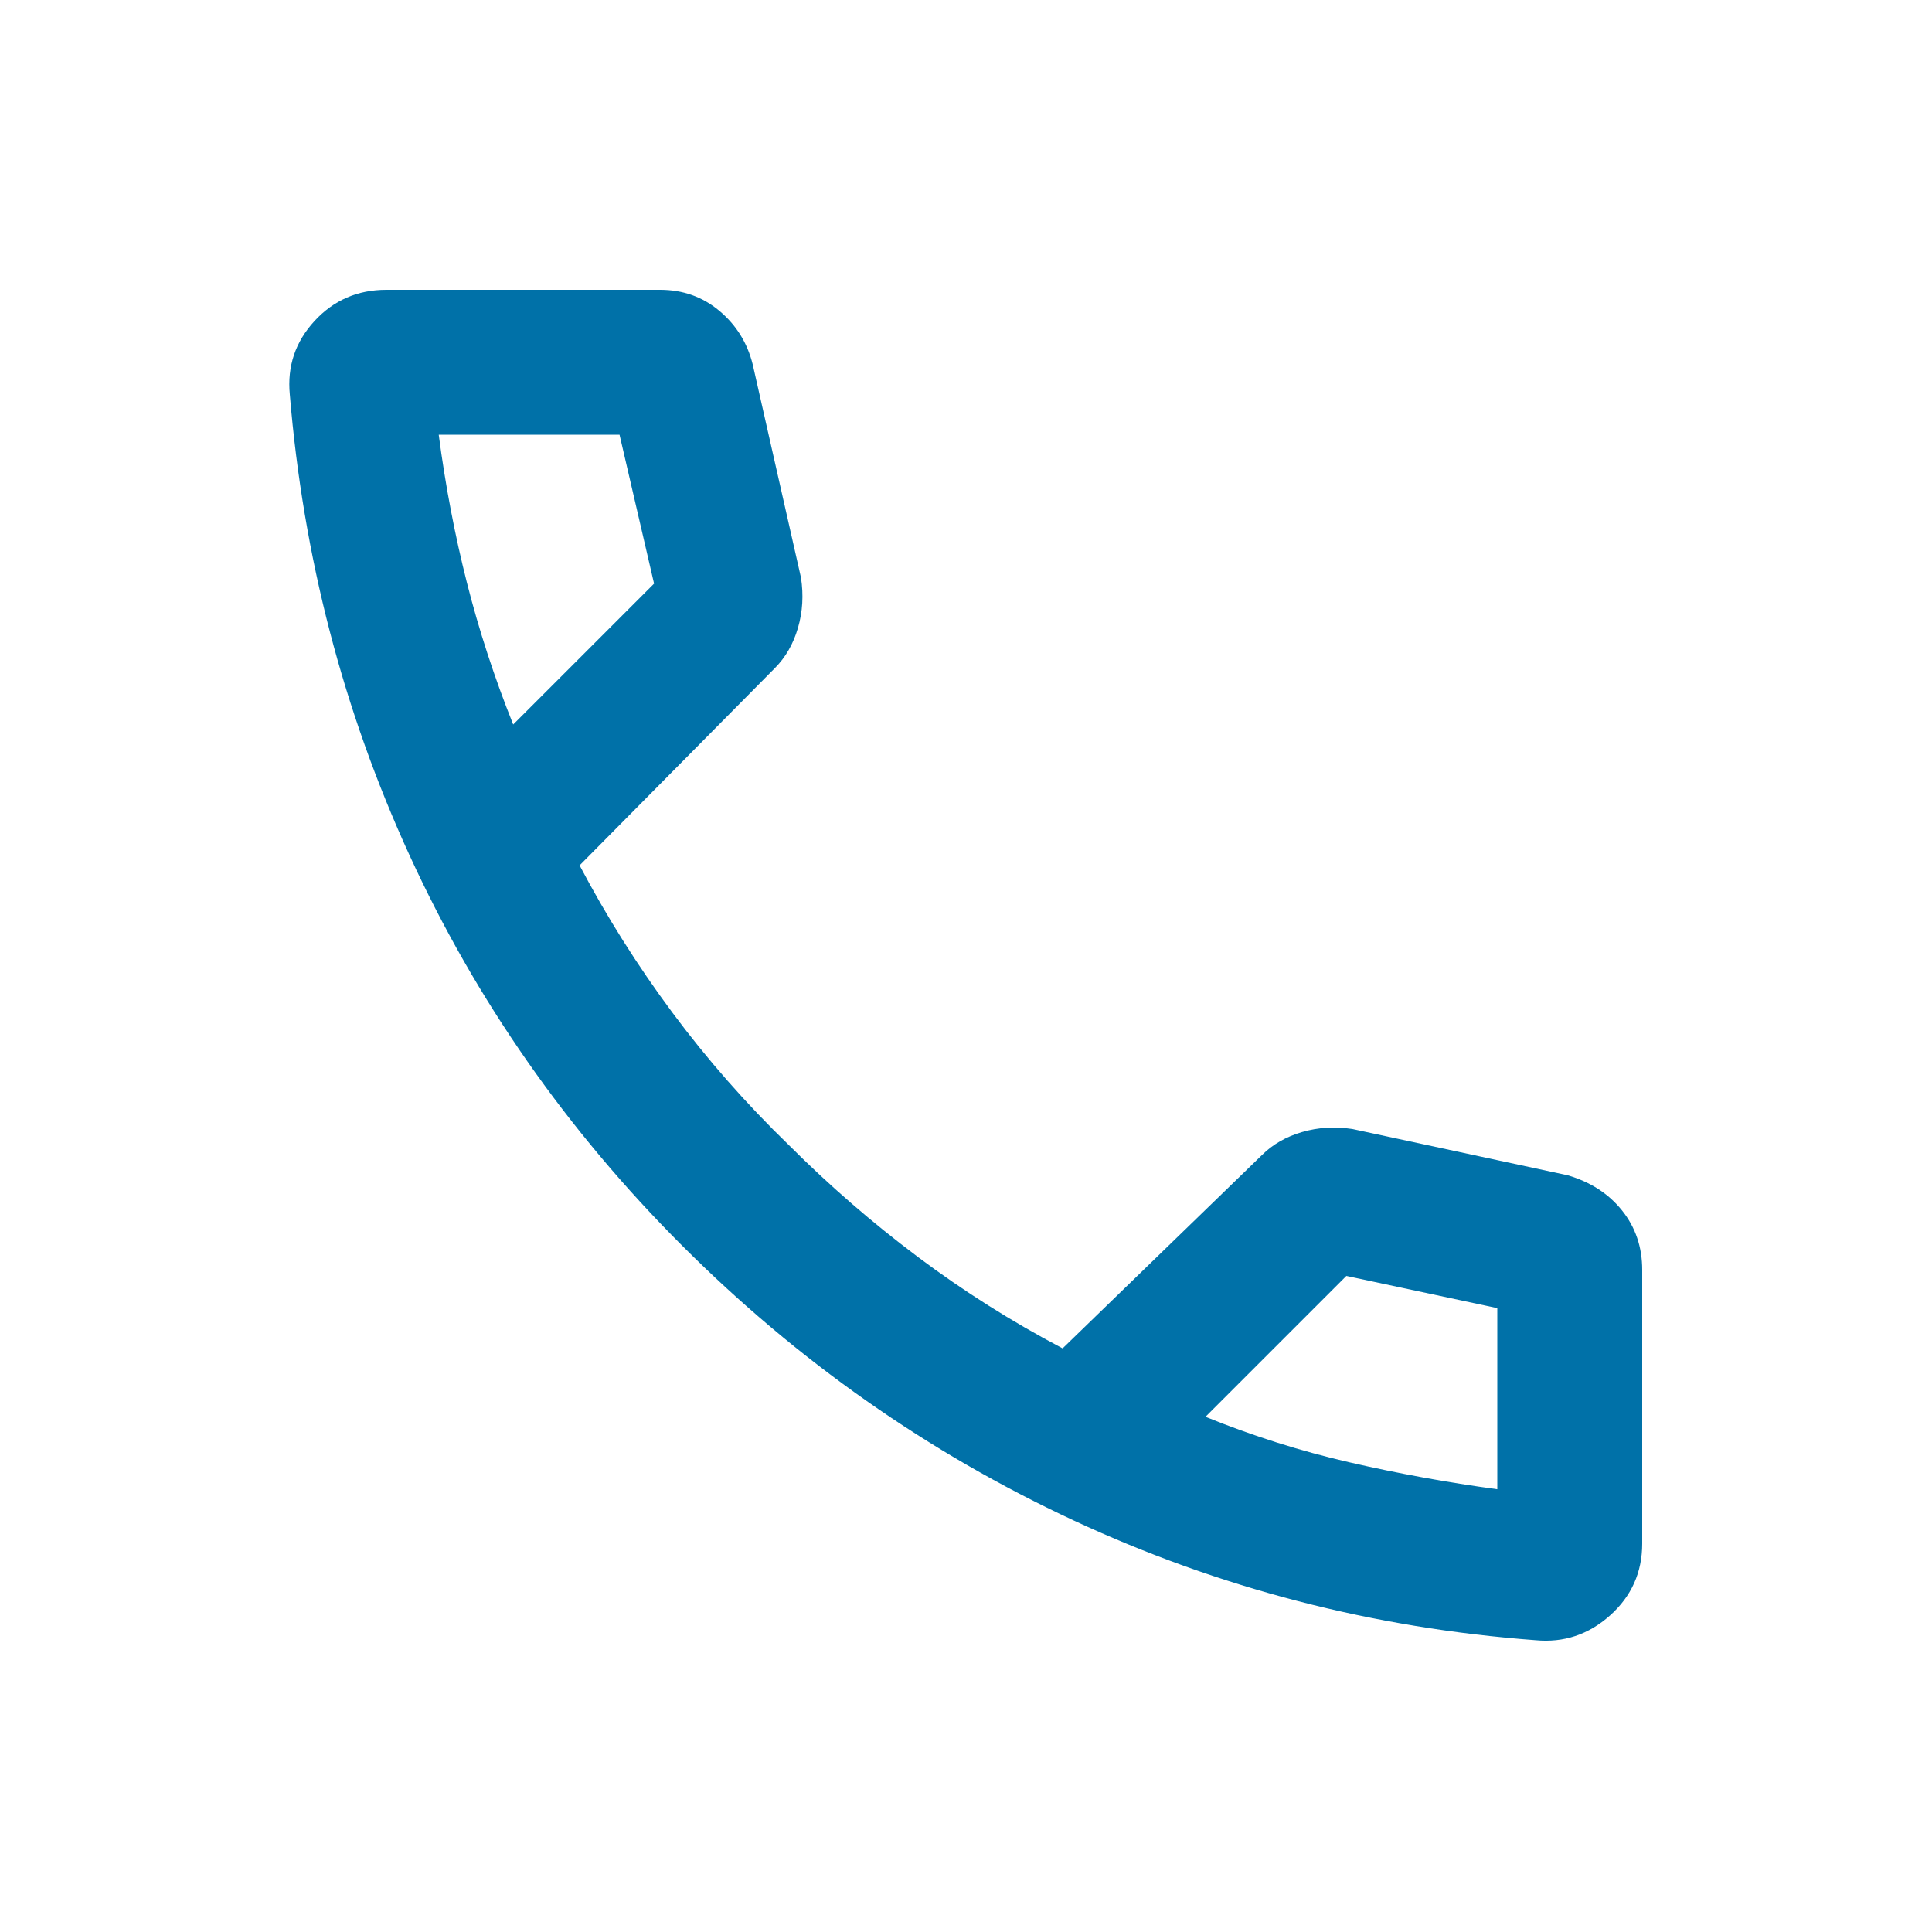
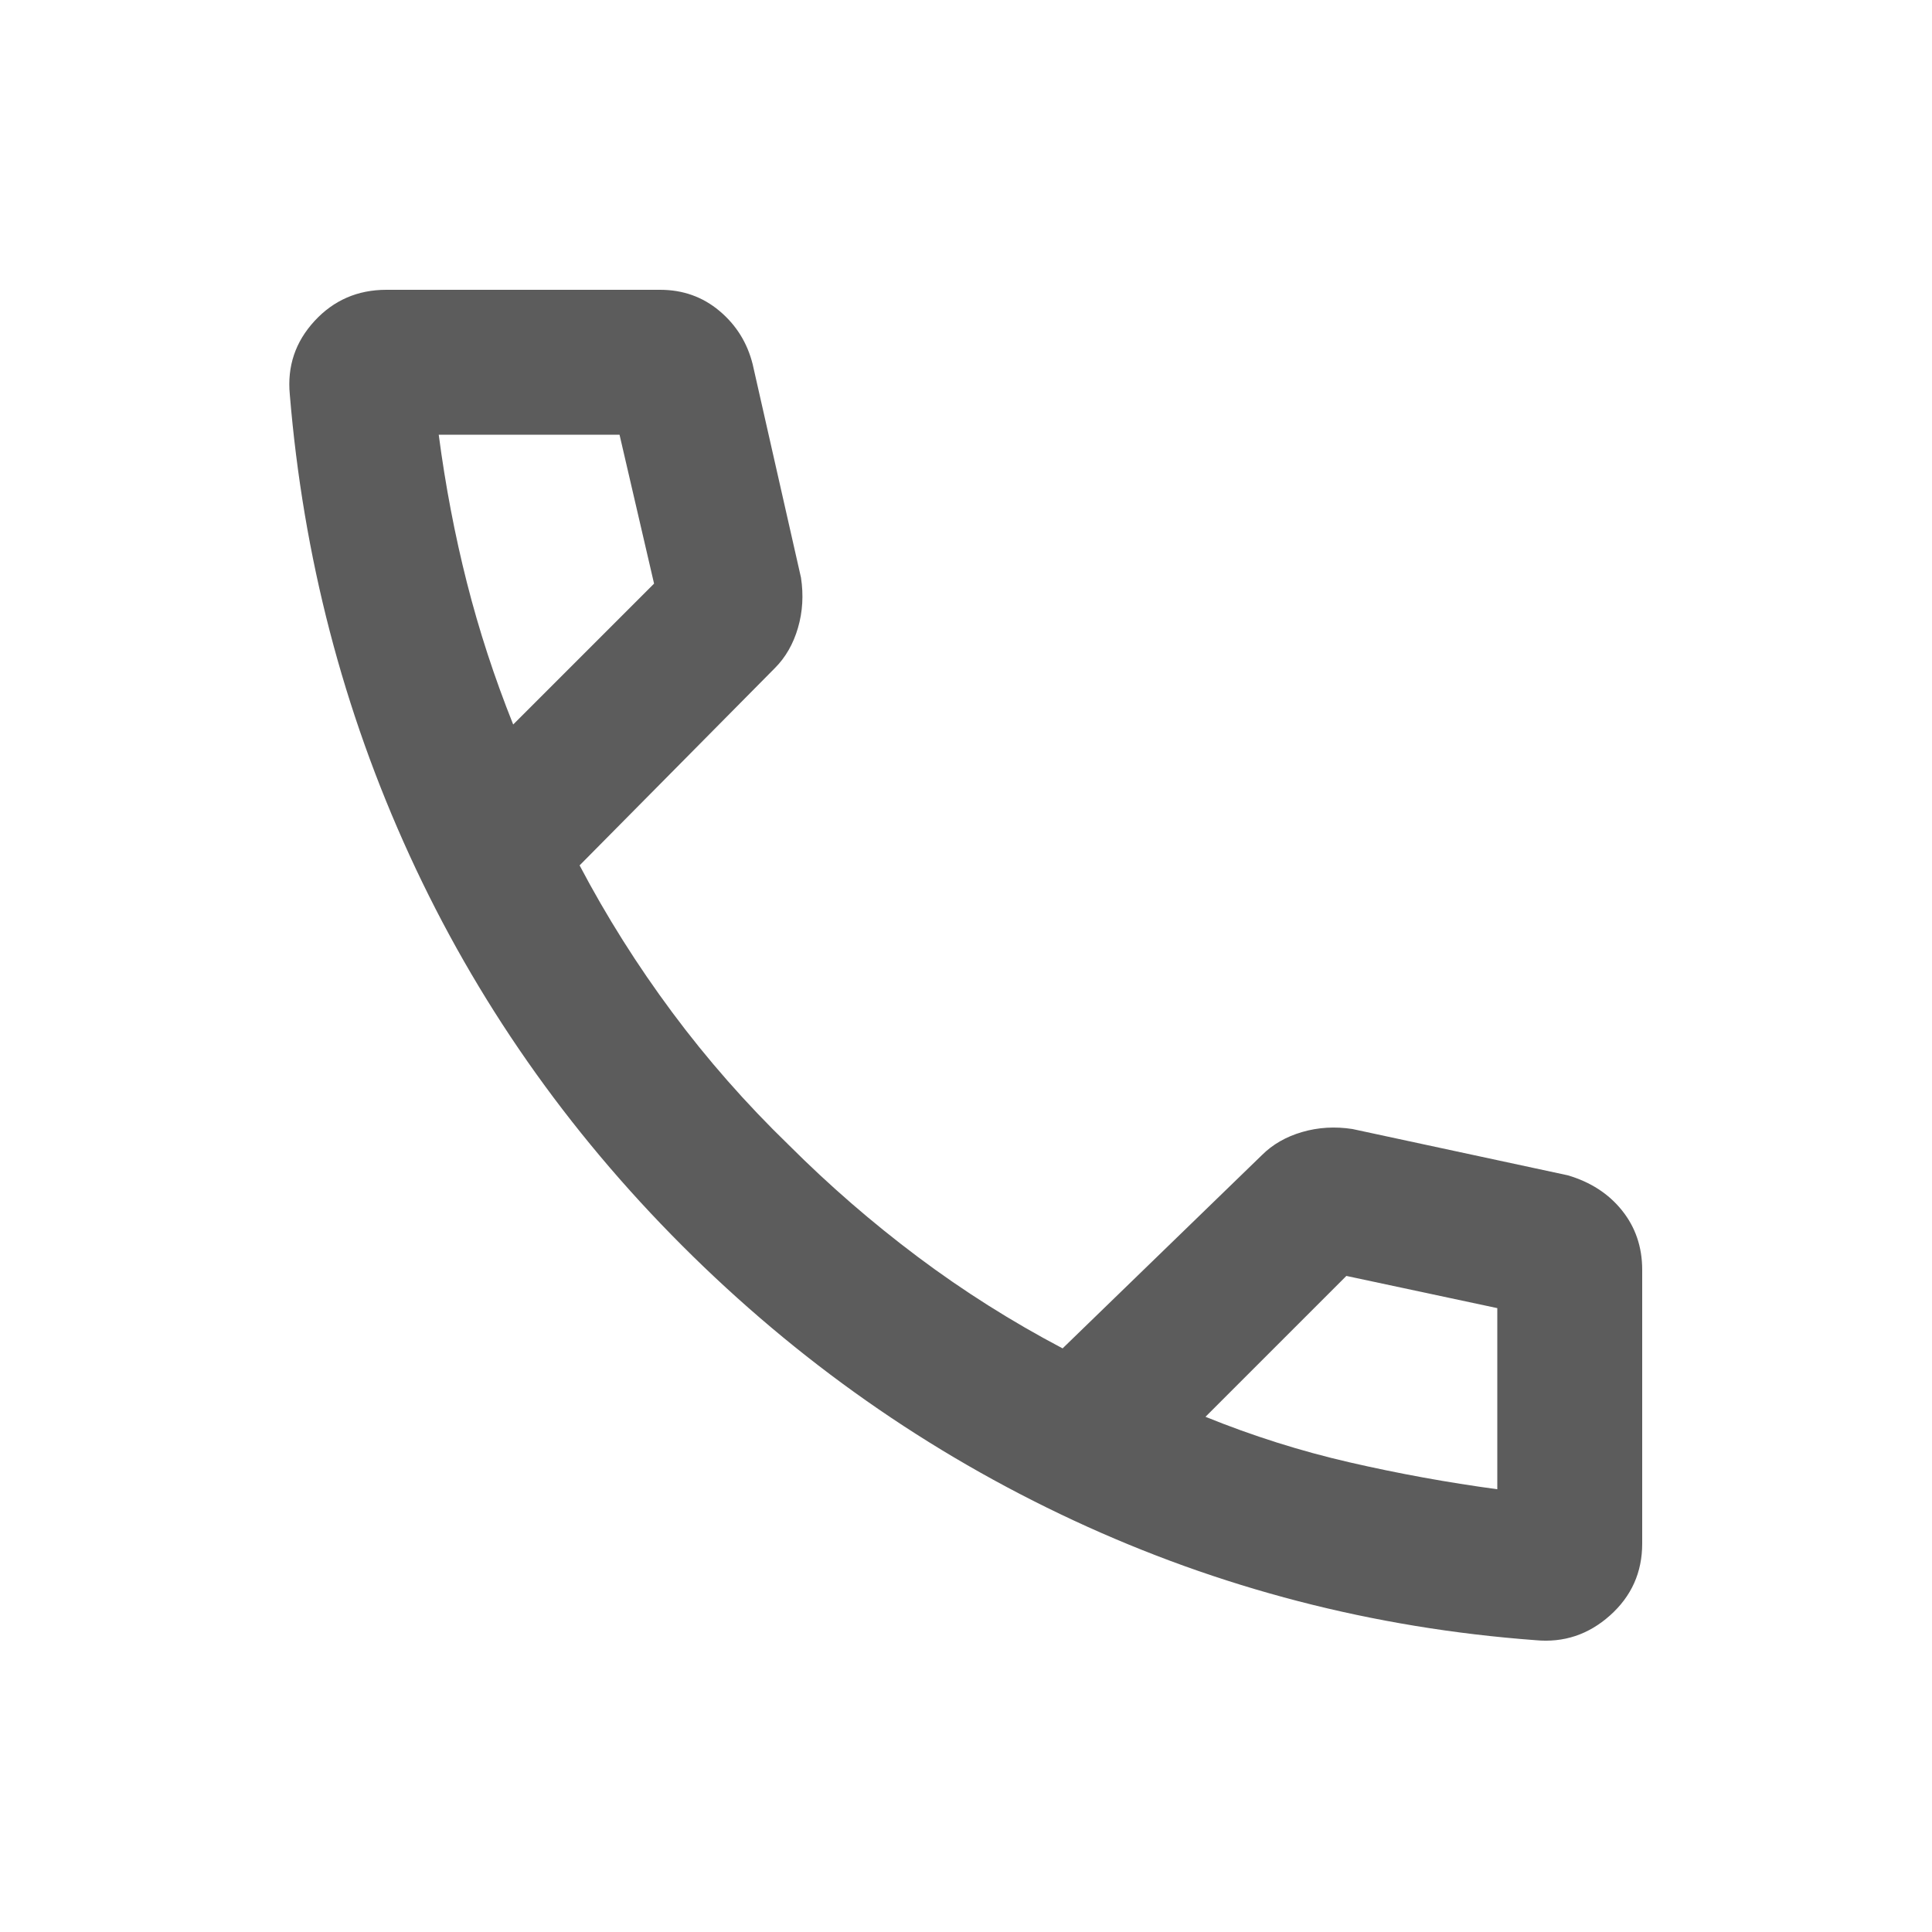
- <svg xmlns="http://www.w3.org/2000/svg" height="20px" viewBox="0 -960 960 960" width="20px" fill="#0071a8">
+ <svg xmlns="http://www.w3.org/2000/svg" height="20px" viewBox="0 -960 960 960" width="20px" fill="#5c5c5c">
  <path d="M763-145q-121-9-229.5-59.5T339-341q-86-86-135.5-194T144-764q-2-21 12.29-36.5Q170.57-816 192-816h136q17 0 29.5 10.5T374-779l24 106q2 13-1.5 25T385-628l-97 98q20 38 46 73t57.97 65.98Q422-361 456-335.5q34 25.5 72 45.5l99-96q8-8 20-11.5t25-1.5l107 23q17 5 27 17.5t10 29.5v136q0 21.43-16 35.71Q784-143 763-145ZM255-600l70-70-17.16-74H218q5 38 14 73.5t23 70.5Zm344 344q35.1 14.24 71.55 22.62Q707-225 744-220v-90l-75-16-70 70ZM255-600Zm344 344Z" />
</svg>
